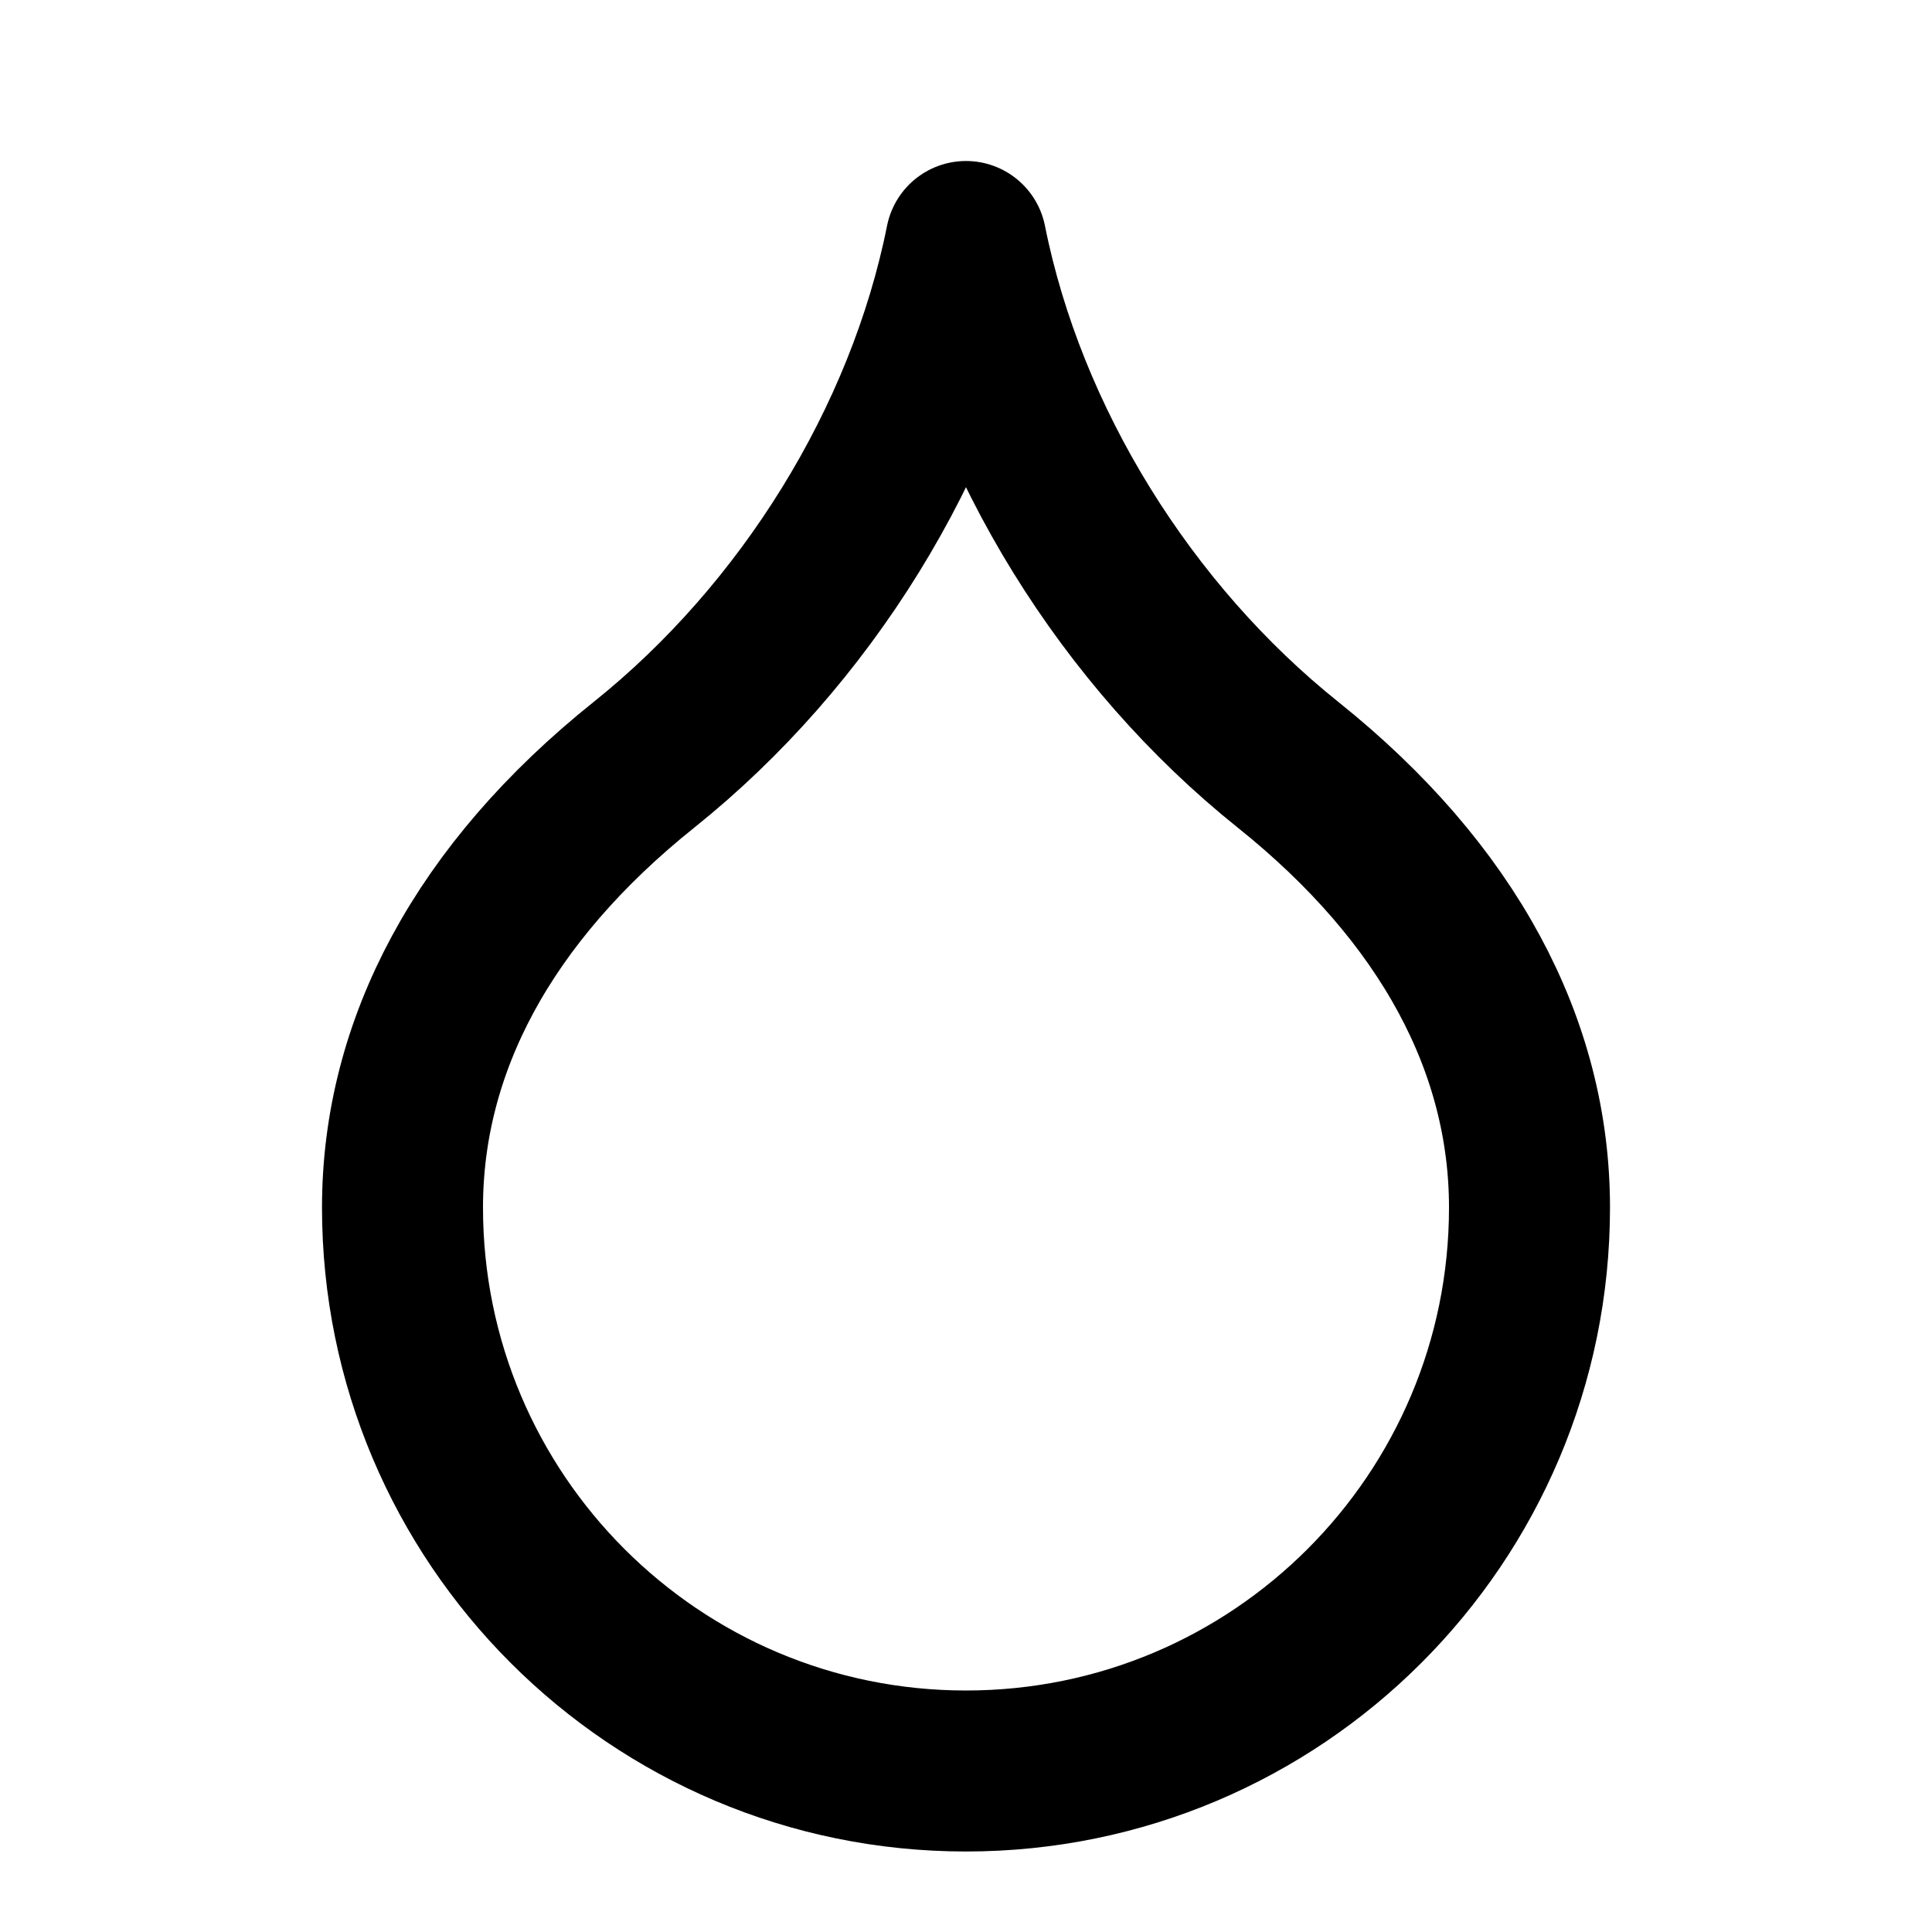
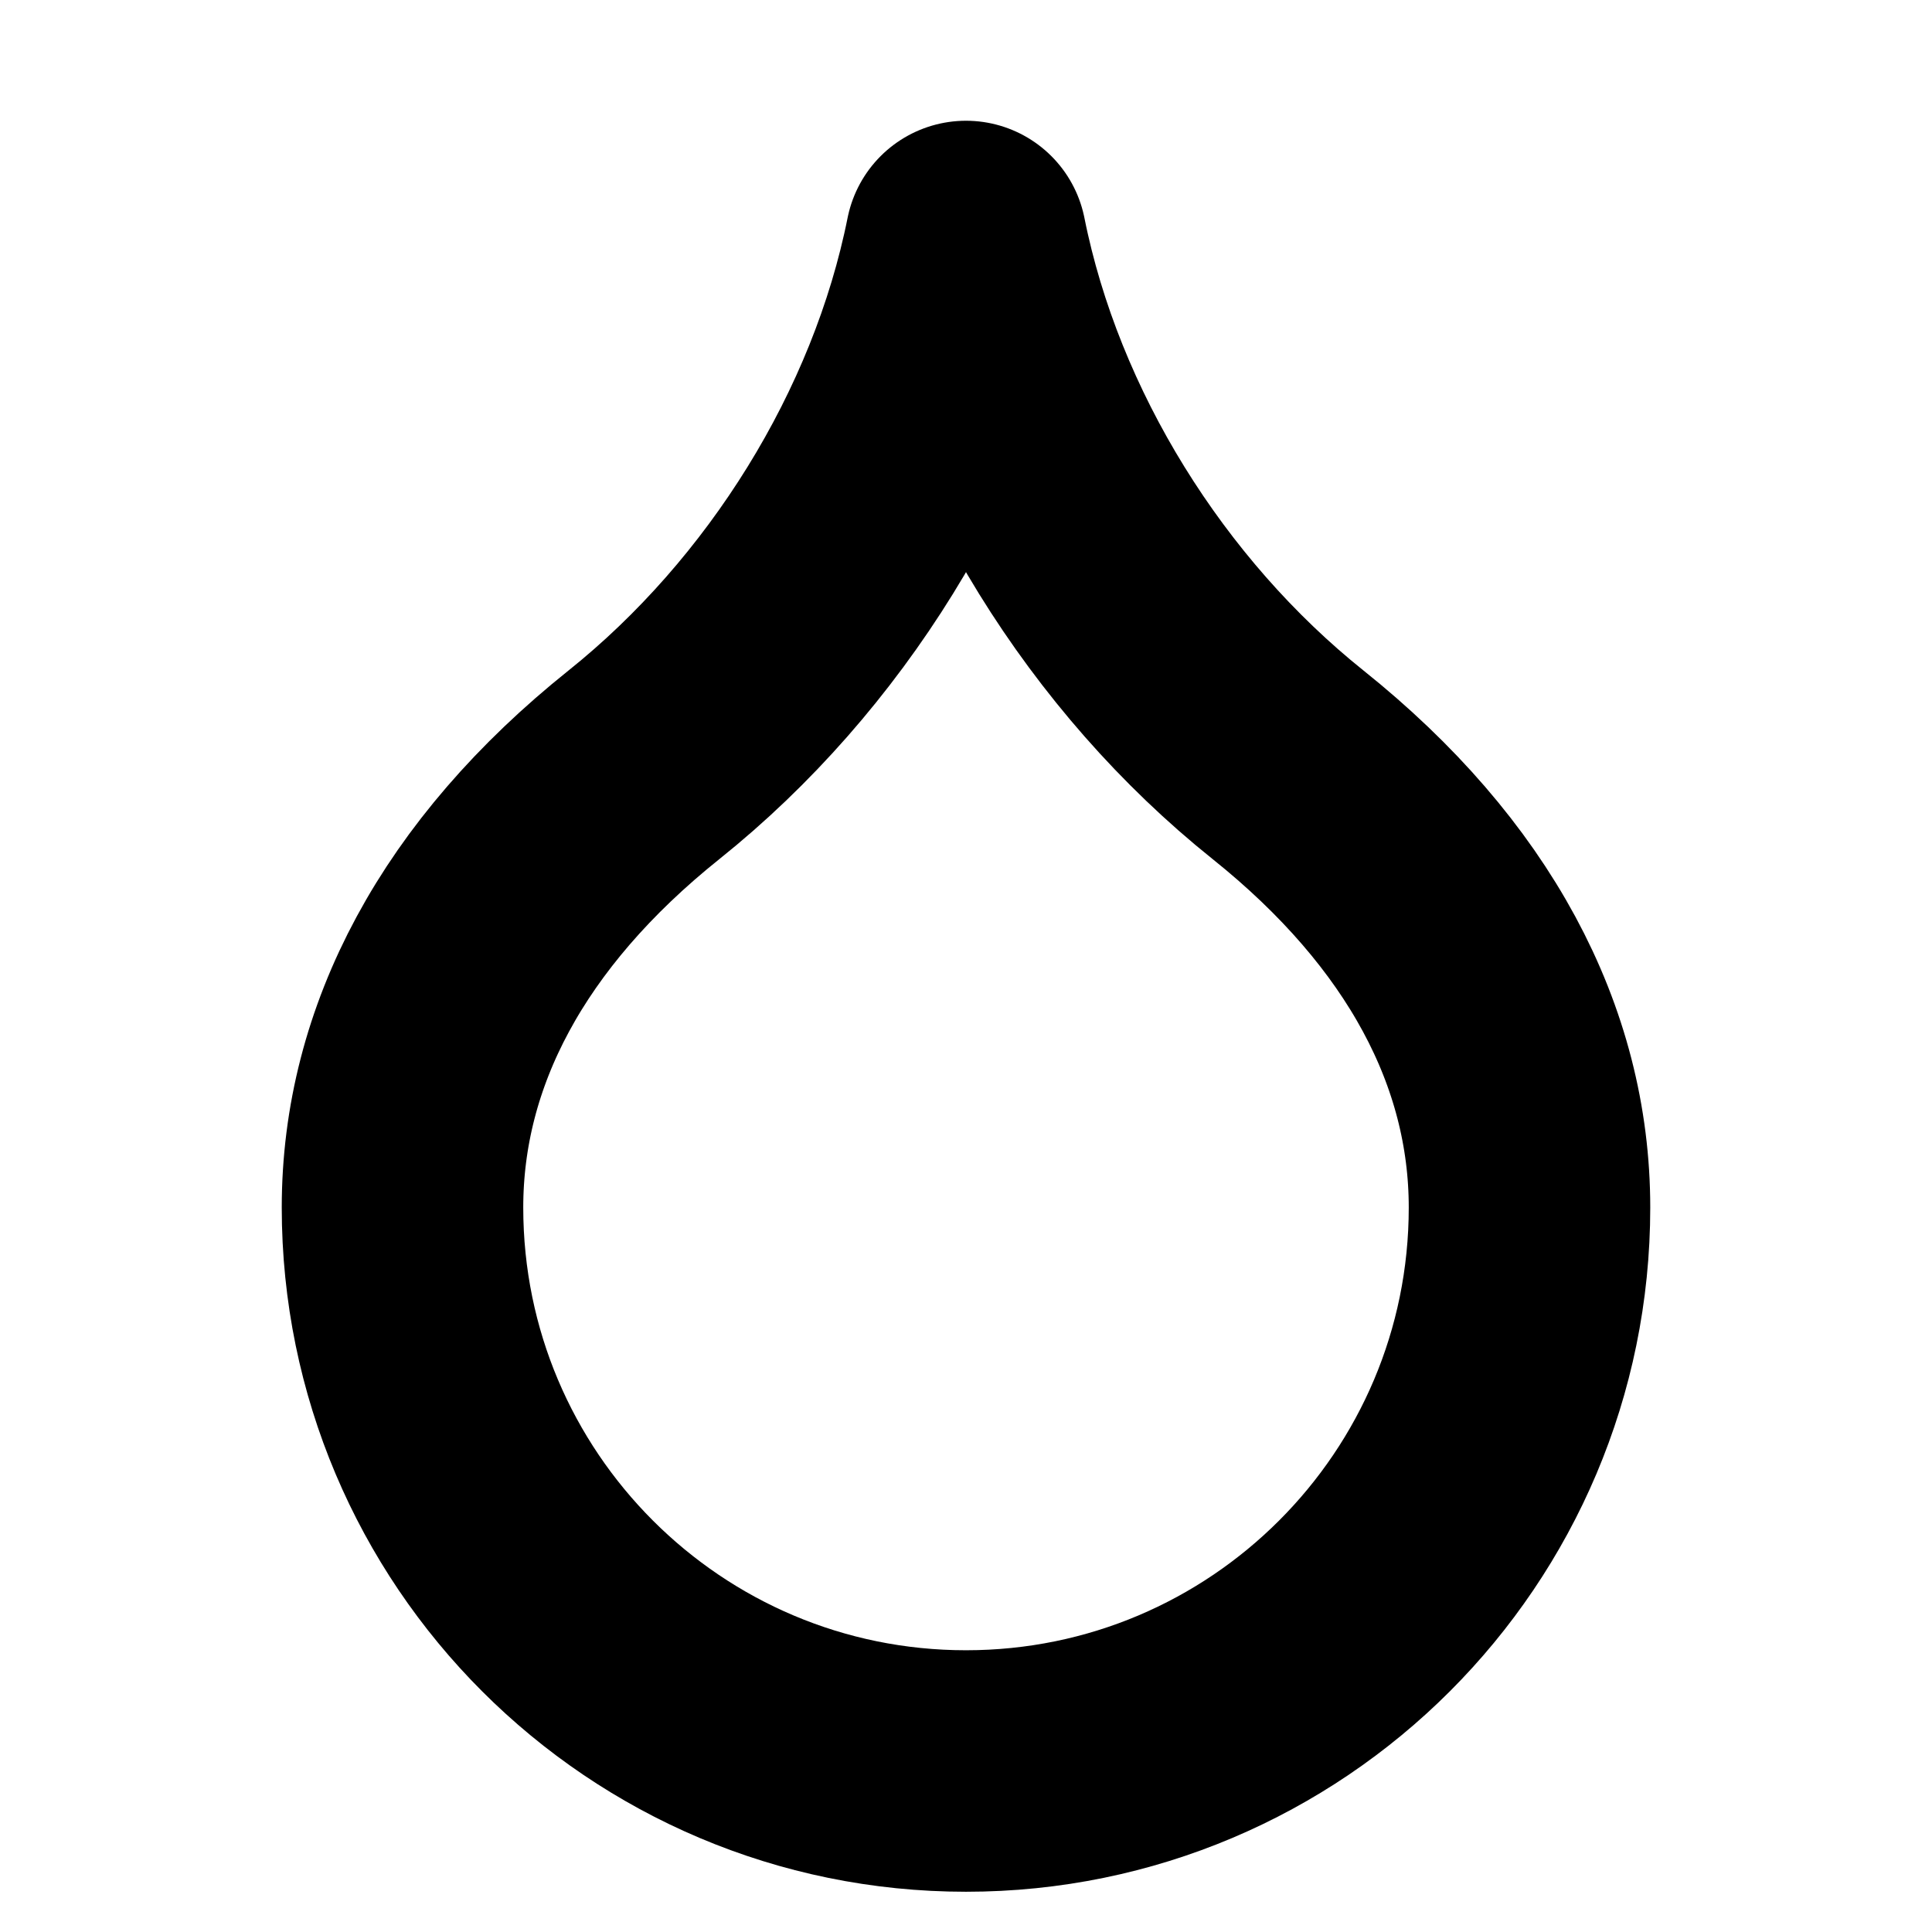
- <svg xmlns="http://www.w3.org/2000/svg" class="lucide lucide-droplet" width="100%" height="100%" viewBox="0 0 24 24" fill="none" stroke="currentColor" stroke-width="2" stroke-linecap="round" stroke-linejoin="round" aria-hidden="true" focusable="false">
+ <svg xmlns="http://www.w3.org/2000/svg" class="lucide lucide-droplet" width="100%" height="100%" viewBox="0 0 24 24" fill="none" stroke="currentColor" stroke-width="3" stroke-linecap="round" stroke-linejoin="round" aria-hidden="true" focusable="false">
  <path d="M12 22a7 7 0 0 0 7-7c0-2-1-3.9-3-5.5s-3.5-4-4-6.5c-.5 2.5-2 4.9-4 6.5C6 11.1 5 13 5 15a7 7 0 0 0 7 7z" />
</svg>
